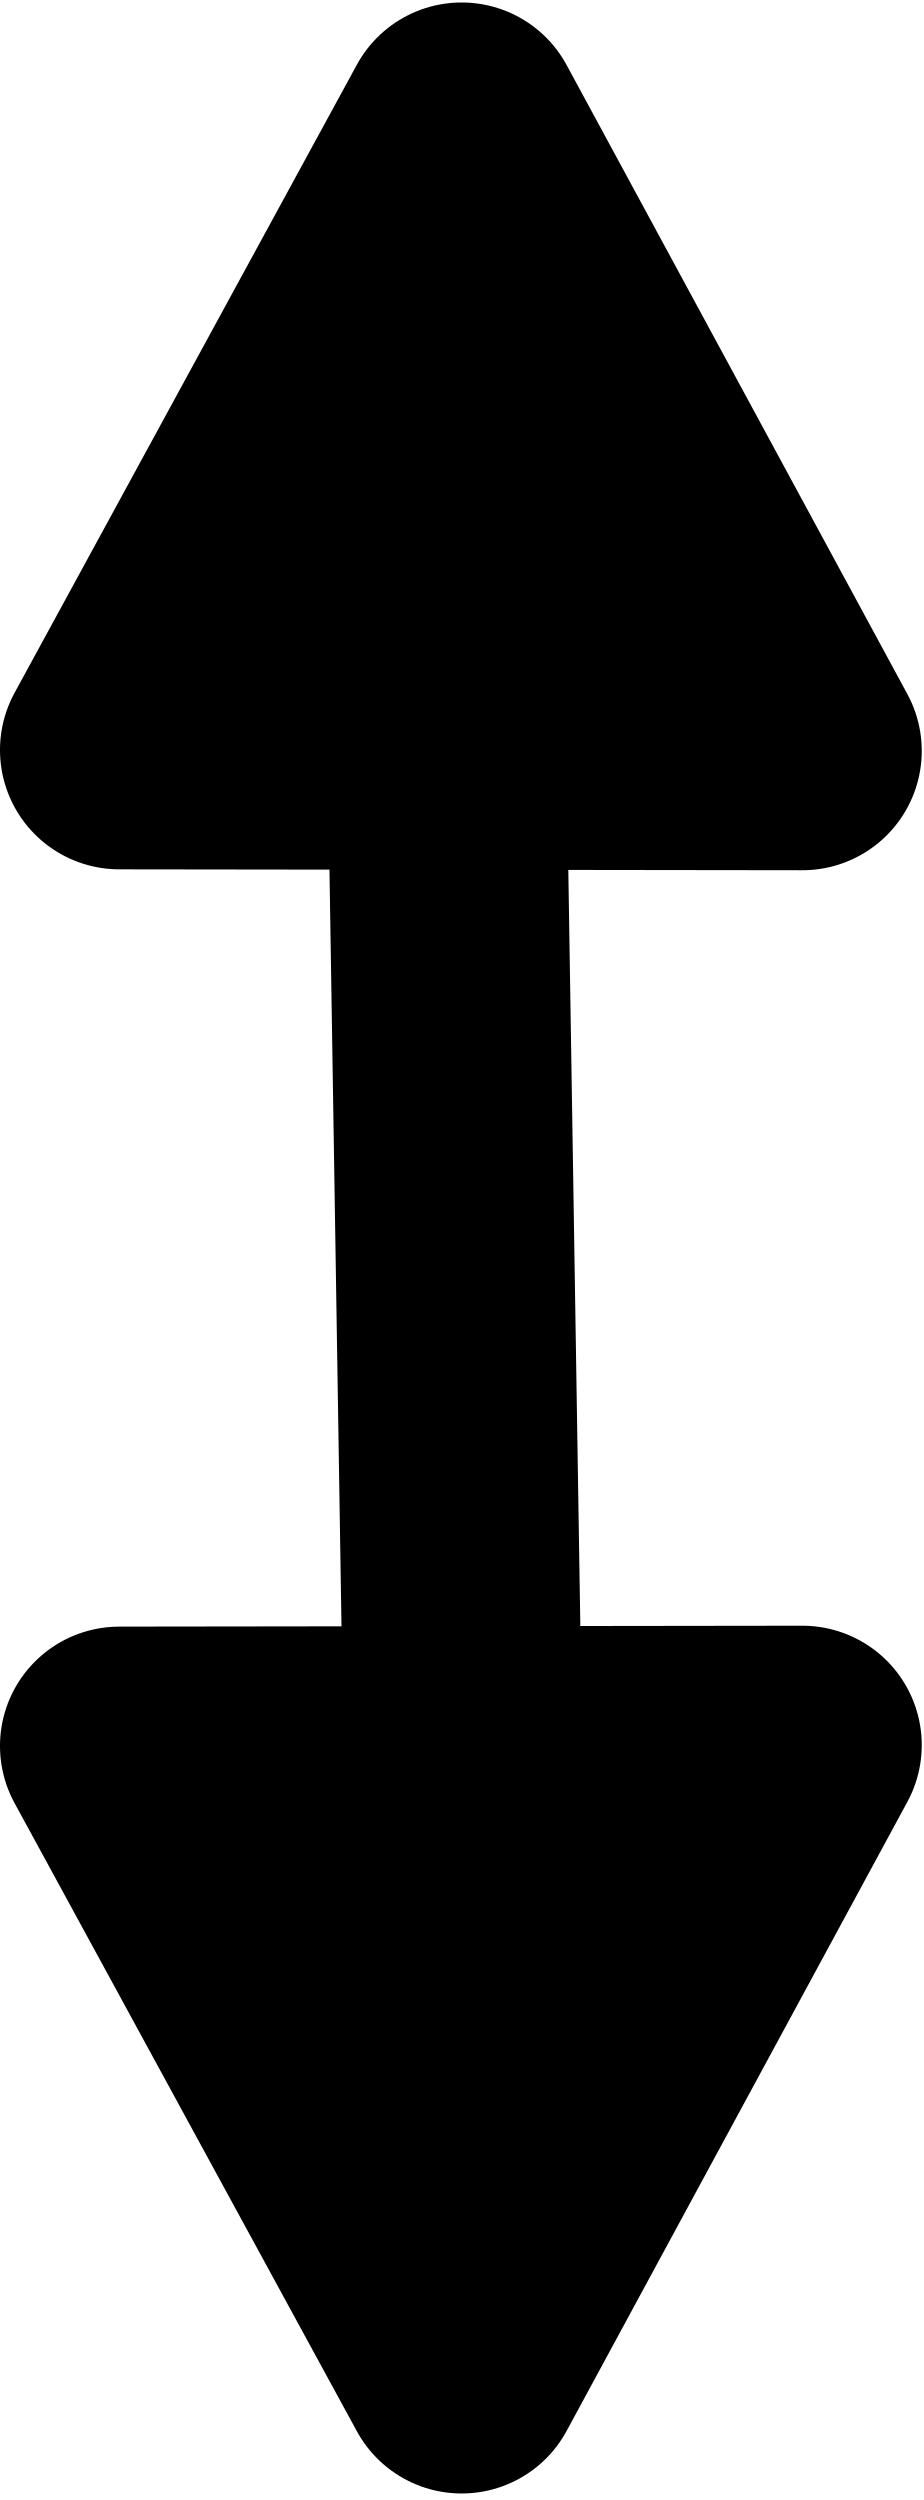
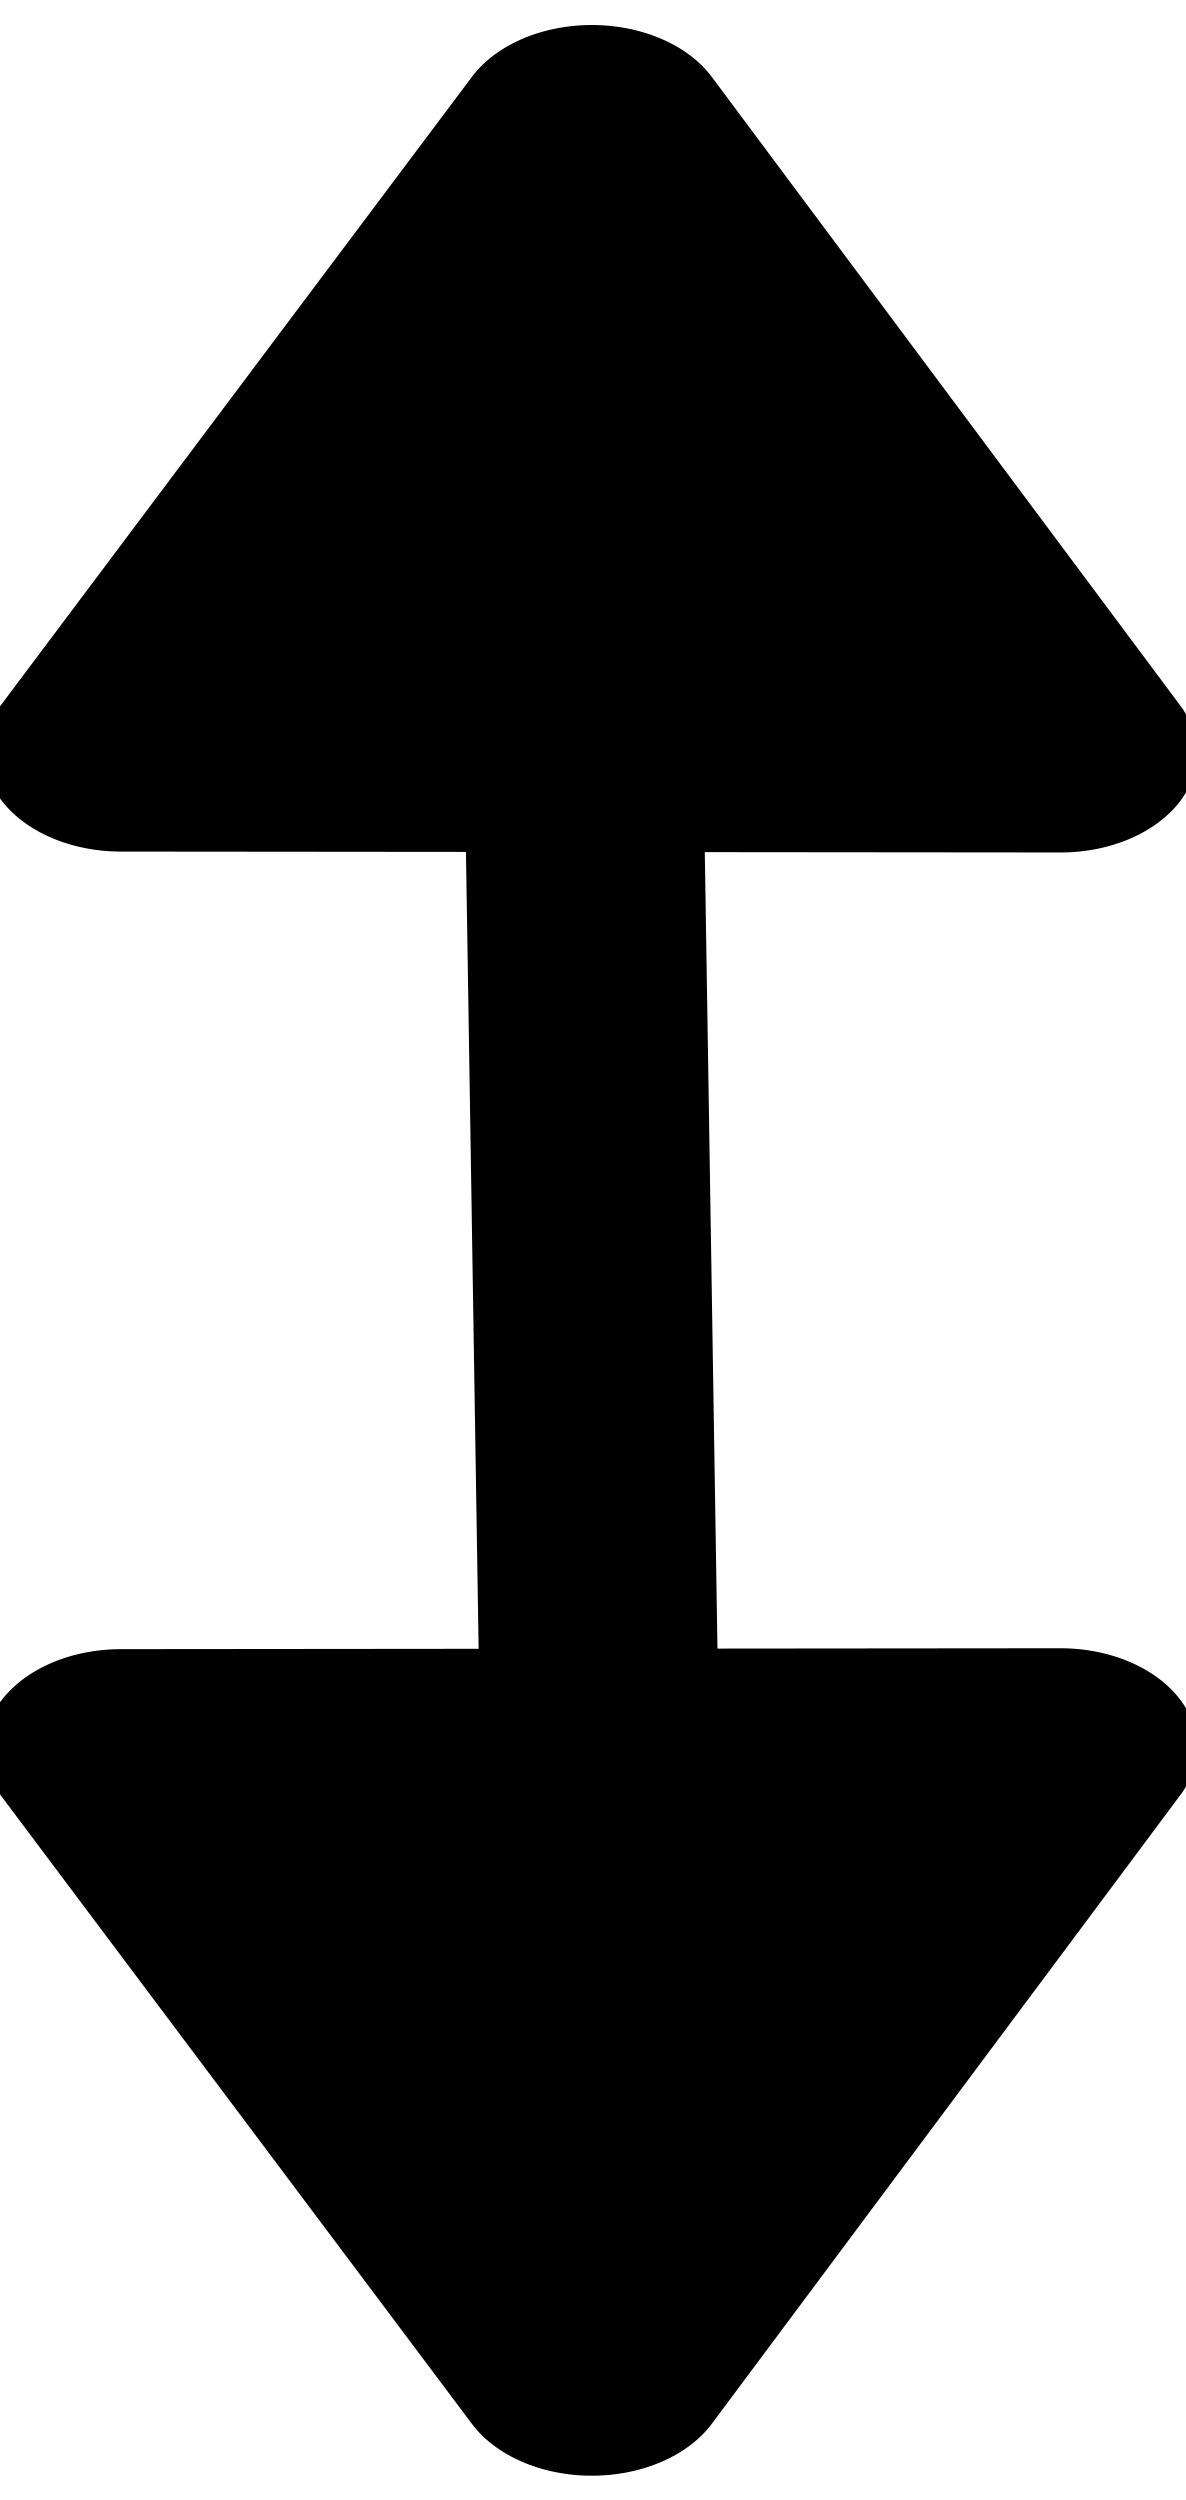
- <svg xmlns="http://www.w3.org/2000/svg" width="100%" height="100%" viewBox="0 0 137 371" version="1.1" xml:space="preserve" style="fill-rule:evenodd;clip-rule:evenodd;stroke-linecap:round;stroke-linejoin:round;stroke-miterlimit:1.5;">
-   <g transform="matrix(1,0,0,1,-4081,-1657)">
+ <svg xmlns="http://www.w3.org/2000/svg" width="100%" height="100%" viewBox="0 0 176 371" version="1.1" xml:space="preserve" style="fill-rule:evenodd;clip-rule:evenodd;stroke-linecap:round;stroke-linejoin:round;stroke-miterlimit:1.5;">
+   <g transform="matrix(1,0,0,1,-4007,-1750)">
    <g transform="matrix(2.38461,0,0,1.82578,-6329.29,227)">
-       <g transform="matrix(-0.286846,-0.2668,-0.305817,0.259877,5801.86,1204.84)">
-         <path d="M2909.77,1873.36L3089.8,1708.12" style="fill:none;stroke:black;stroke-width:35.44px;" />
-       </g>
-       <g transform="matrix(-0.419355,-0.000715341,-0.000547702,0.54771,5712.21,-89.0839)">
-         <path d="M3140.49,1614.83L3191.17,1708.12L3089.8,1708.12L3140.49,1614.83Z" style="stroke:black;stroke-width:35.42px;" />
-       </g>
-       <g transform="matrix(-0.419355,0.000715341,-0.000547702,-0.54771,5712.21,1858.41)">
-         <path d="M3140.49,1614.83L3191.17,1708.12L3089.8,1708.12L3140.49,1614.83Z" style="stroke:black;stroke-width:35.42px;" />
+       <g transform="matrix(1,0,0,1,-30.9402,51.1307)">
+         <g transform="matrix(-0.286846,-0.2668,-0.305817,0.259877,5810.4,1214.55)">
+           <path d="M2909.77,1873.36L3089.8,1708.12" style="fill:none;stroke:black;stroke-width:35.44px;" />
+         </g>
+         <g transform="matrix(-0.576916,-0.000715341,-0.000753486,0.54771,6215.37,-89.0839)">
+           <path d="M3140.49,1614.83L3191.17,1708.12L3089.8,1708.12L3140.49,1614.83Z" style="stroke:black;stroke-width:29.44px;" />
+         </g>
+         <g transform="matrix(-0.576916,0.000715341,-0.000753486,-0.54771,6215.37,1858.41)">
+           <path d="M3140.49,1614.83L3191.17,1708.12L3089.8,1708.12L3140.49,1614.83Z" style="stroke:black;stroke-width:29.44px;" />
+         </g>
      </g>
    </g>
  </g>
</svg>
